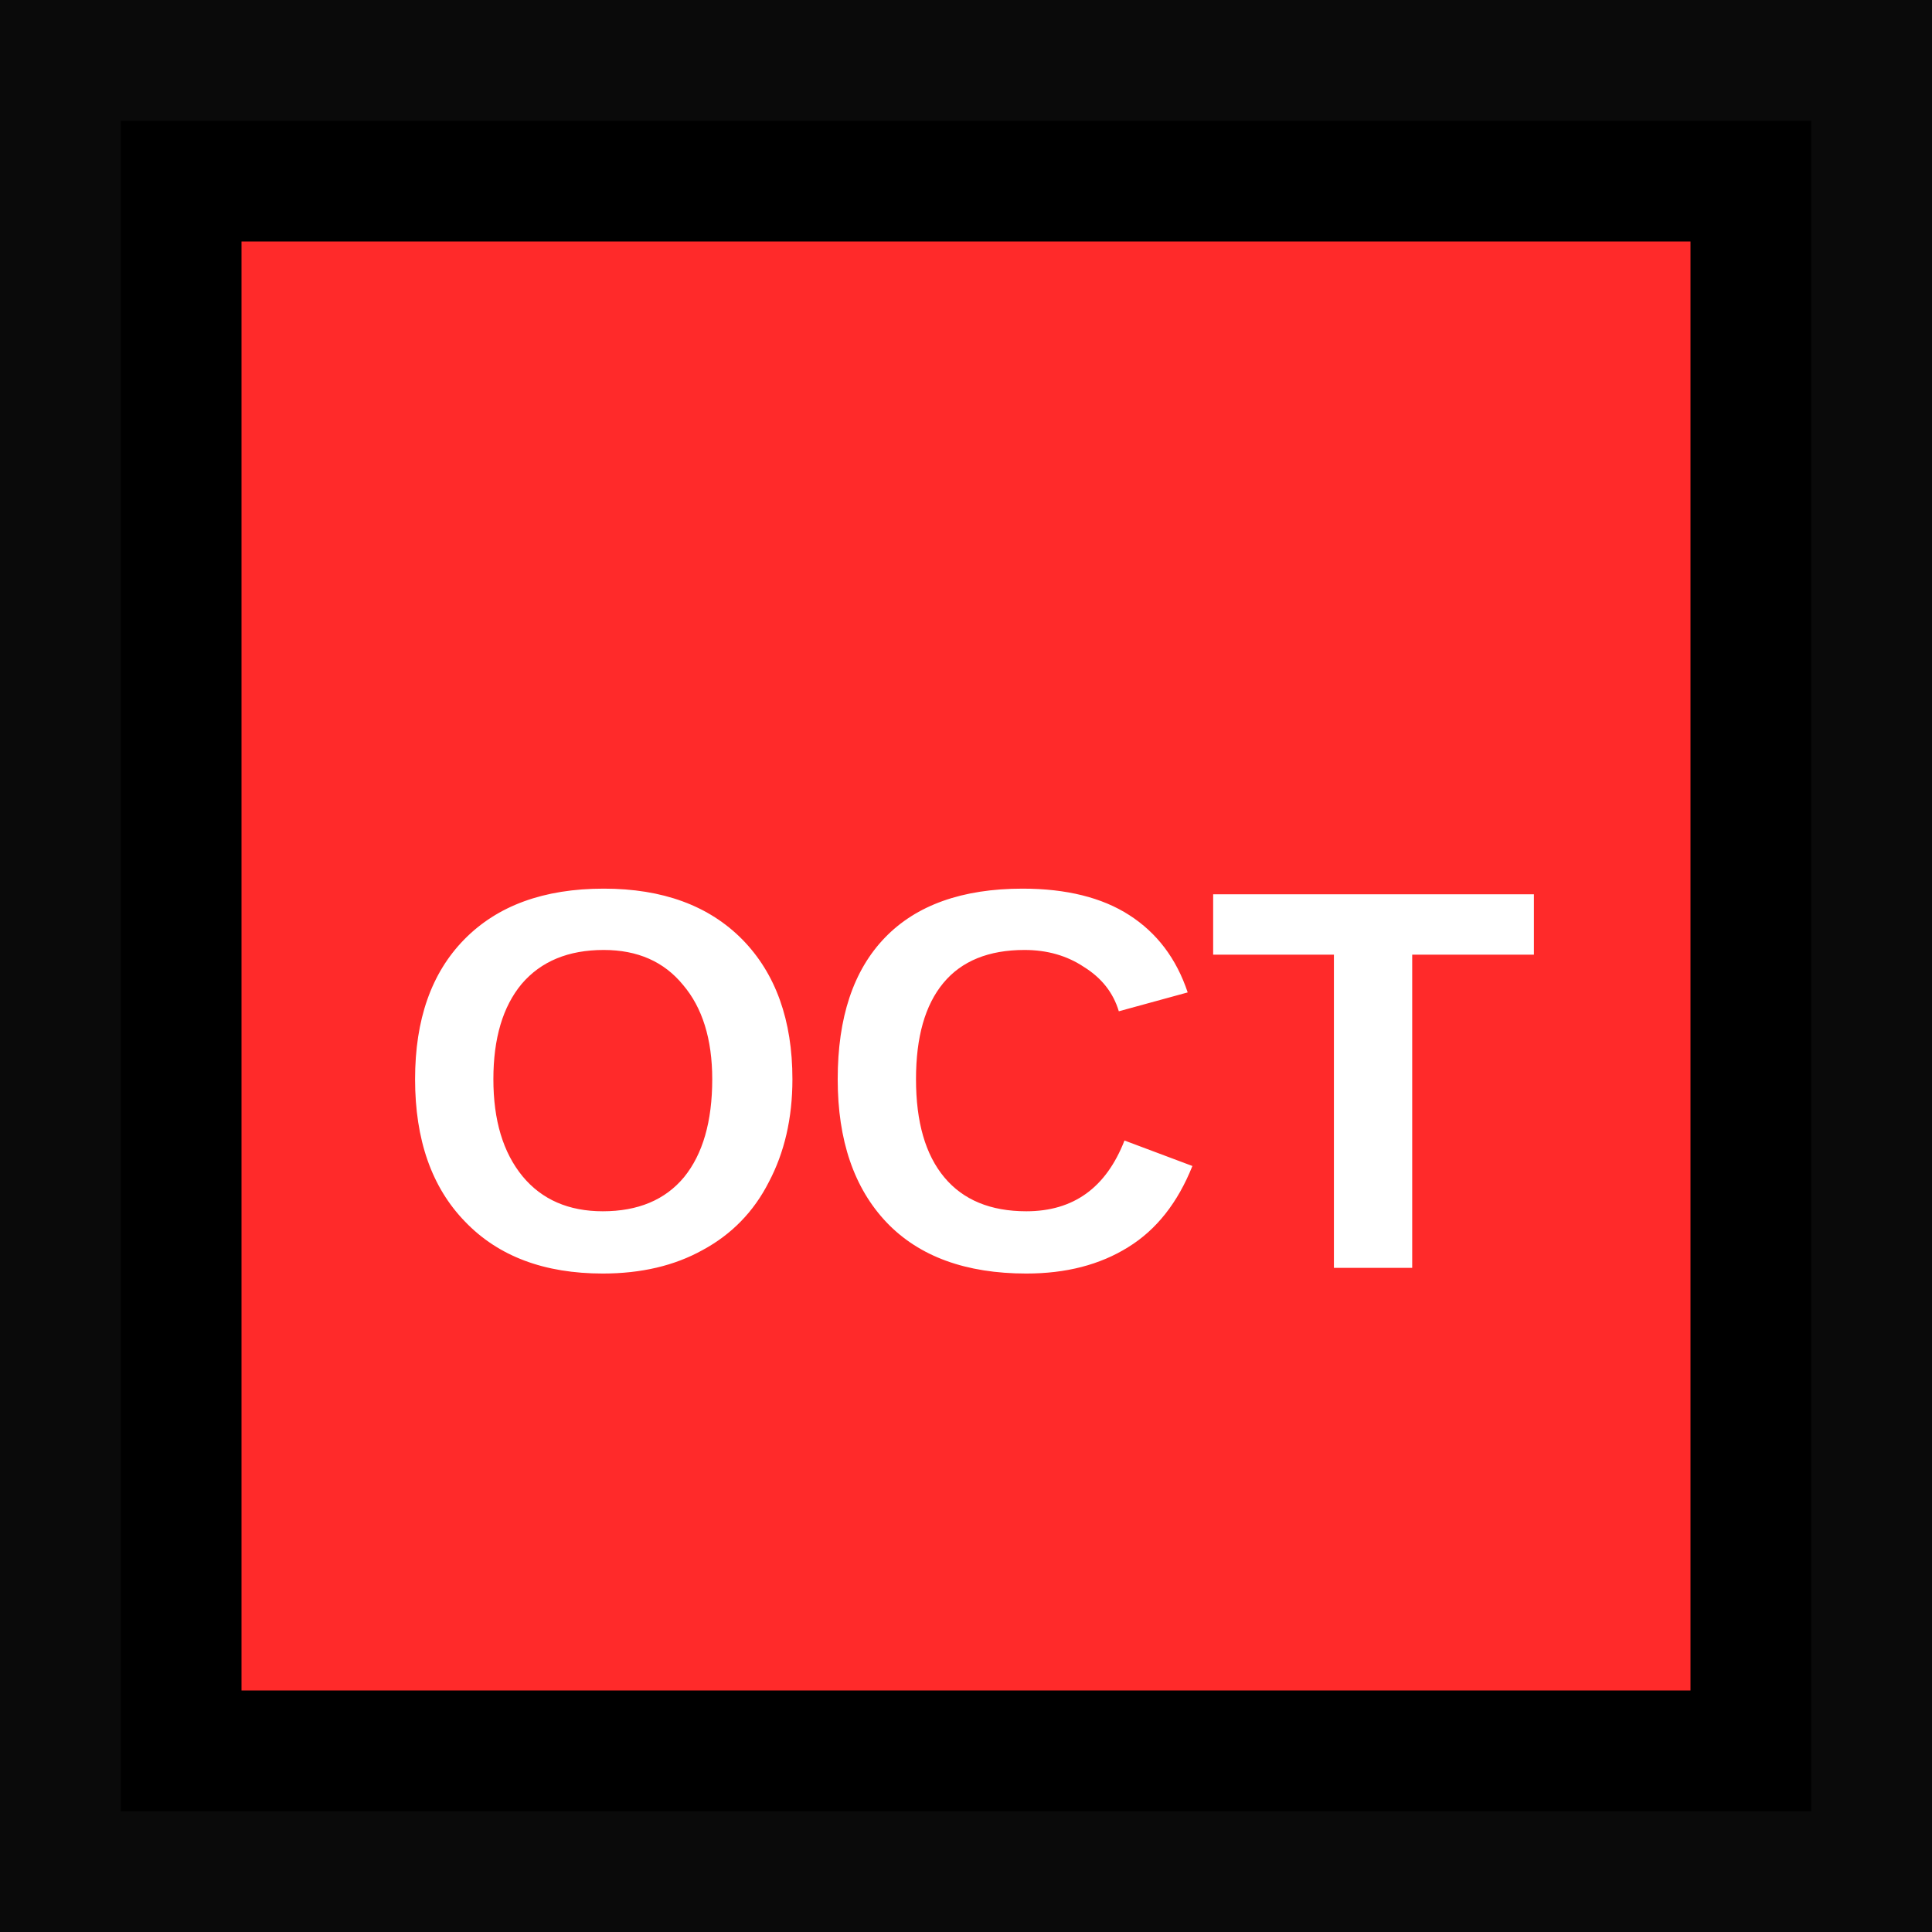
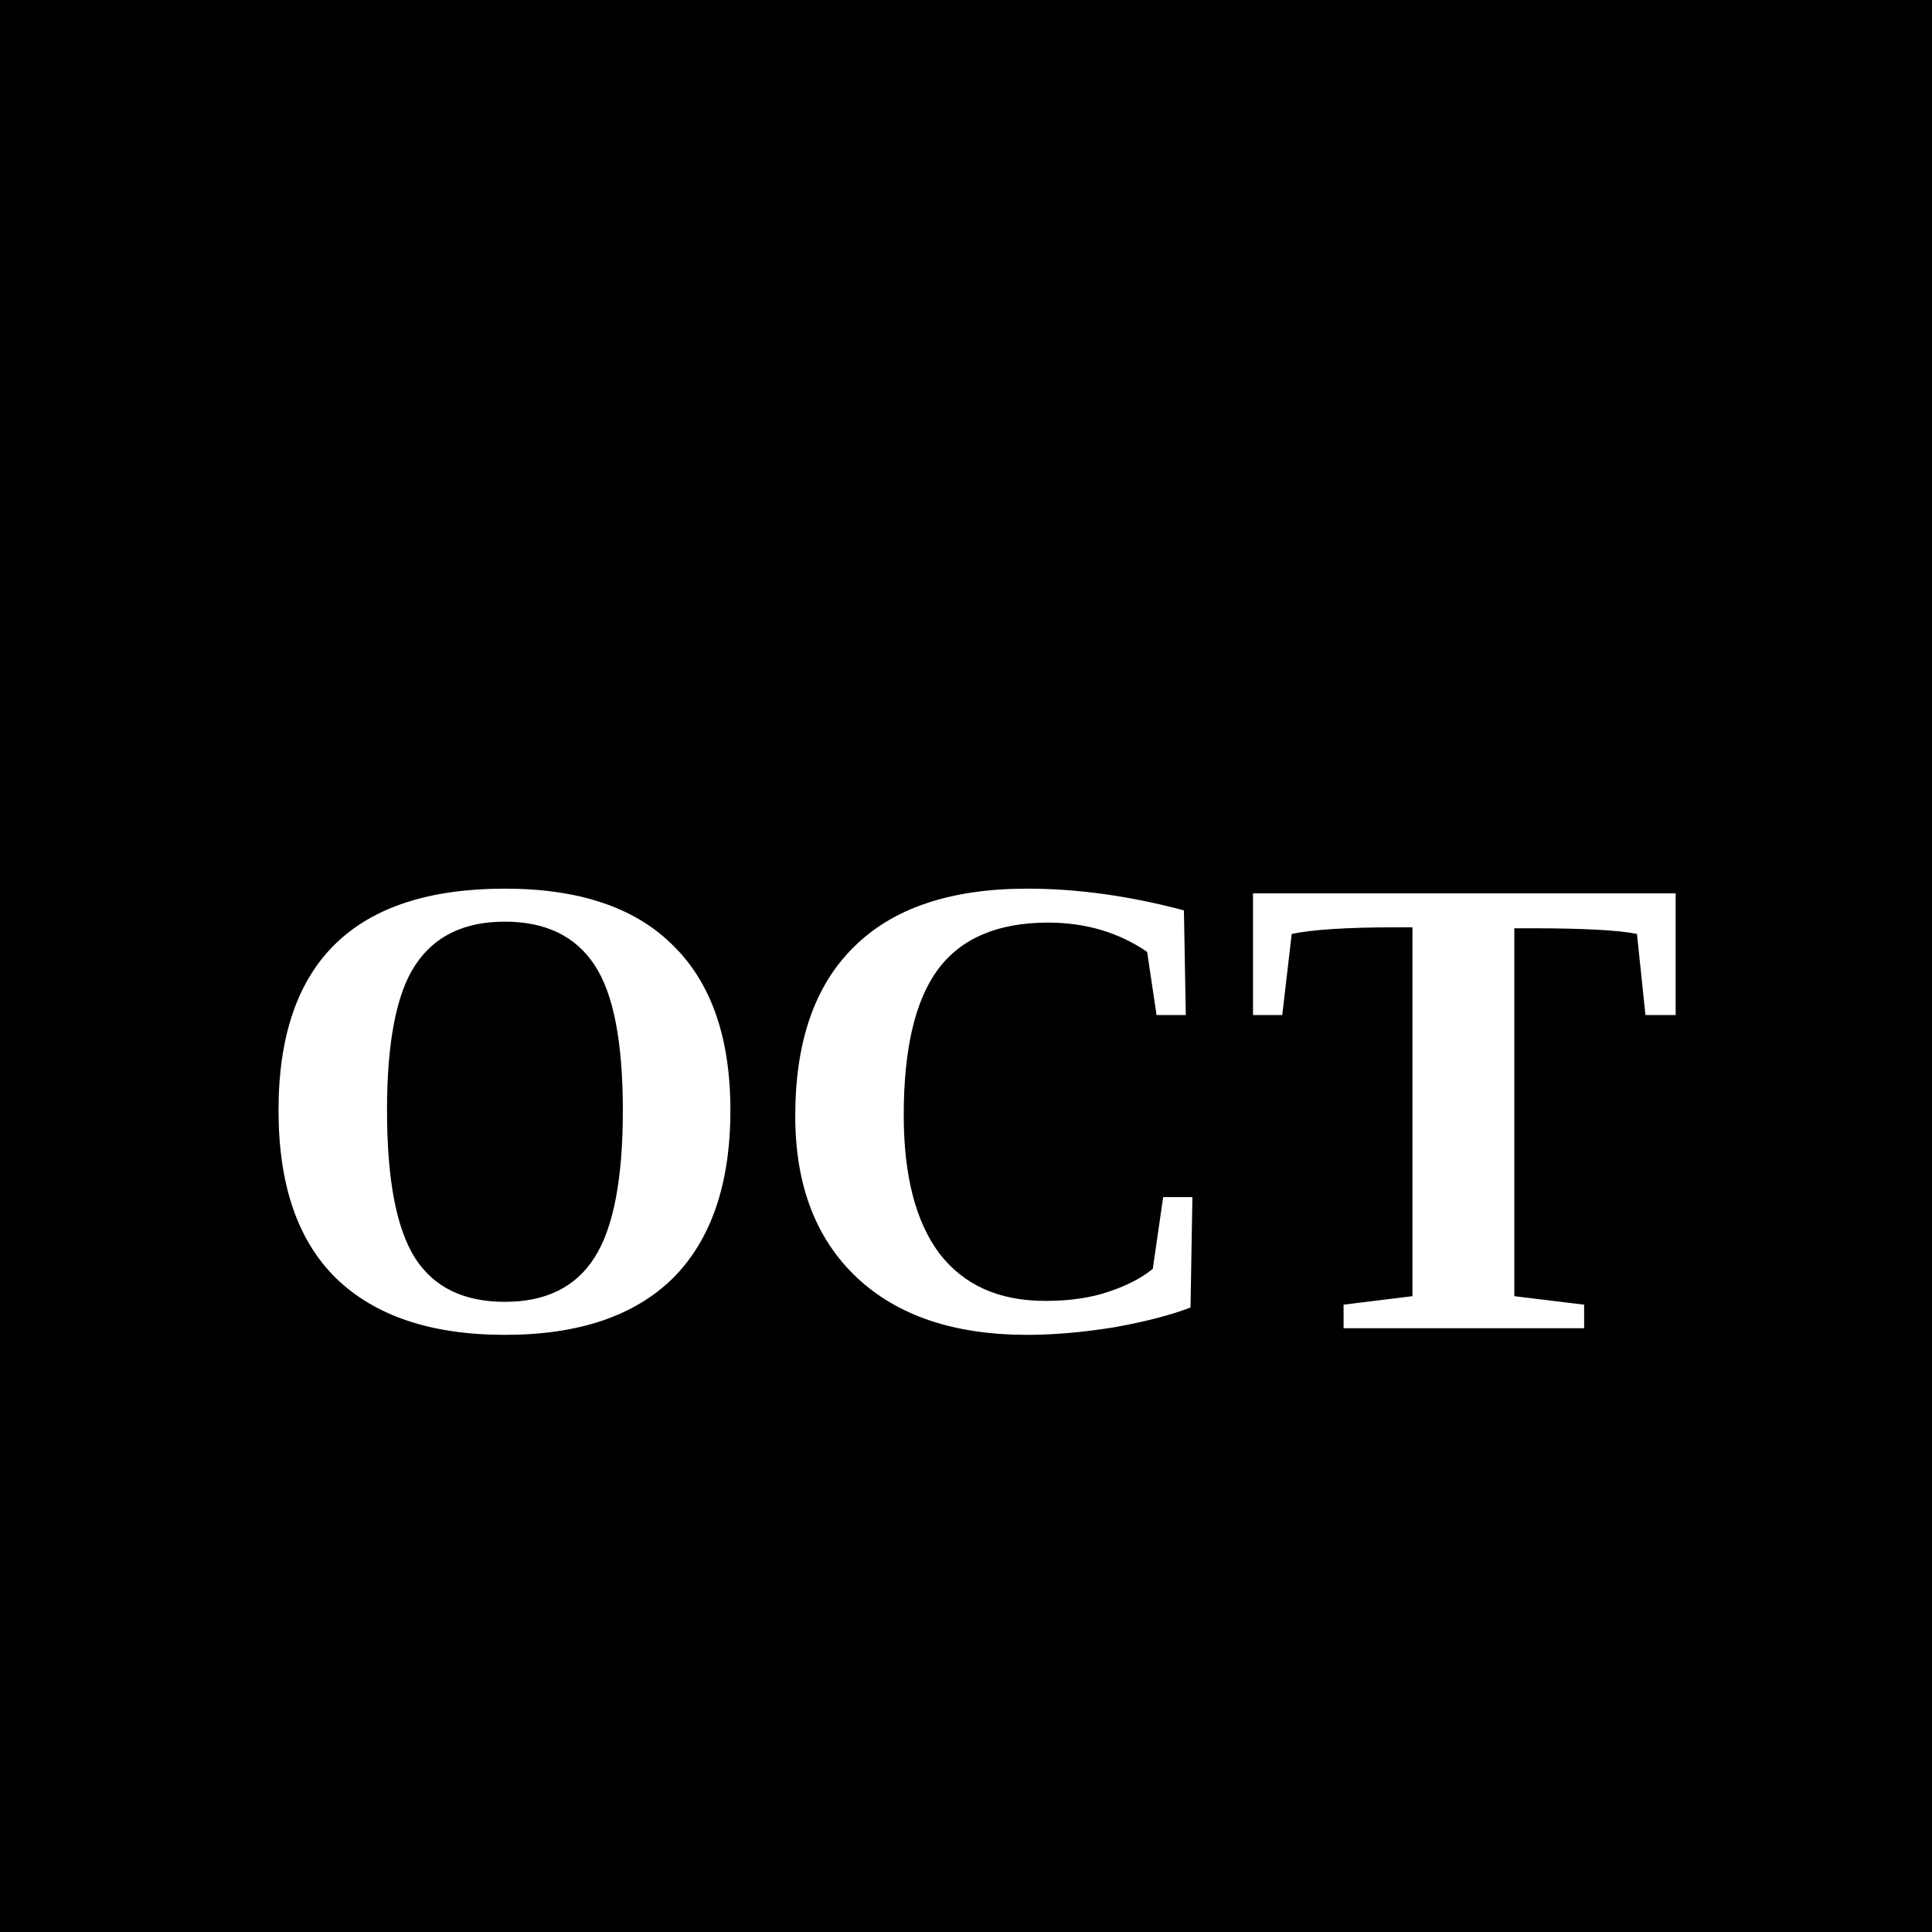
<svg xmlns="http://www.w3.org/2000/svg" viewBox="0 0 32 32" role="img" aria-label="OCT">
-   <rect width="32" height="32" fill="#0A0A0A" />
-   <rect x="3" y="3" width="26" height="26" fill="#FF2A2A" stroke="#000" stroke-width="2" />
-   <text x="16" y="21" text-anchor="middle" fill="#FFFFFF" font-family="Arial Black, Arial, sans-serif" font-size="9" font-weight="900">OCT</text>
+   <rect width="32" height="32" fill="#000000" />
+   <text x="16" y="22" text-anchor="middle" fill="#FFFFFF" font-family="Georgia, 'Times New Roman', serif" font-size="11" font-weight="900">OCT</text>
</svg>
